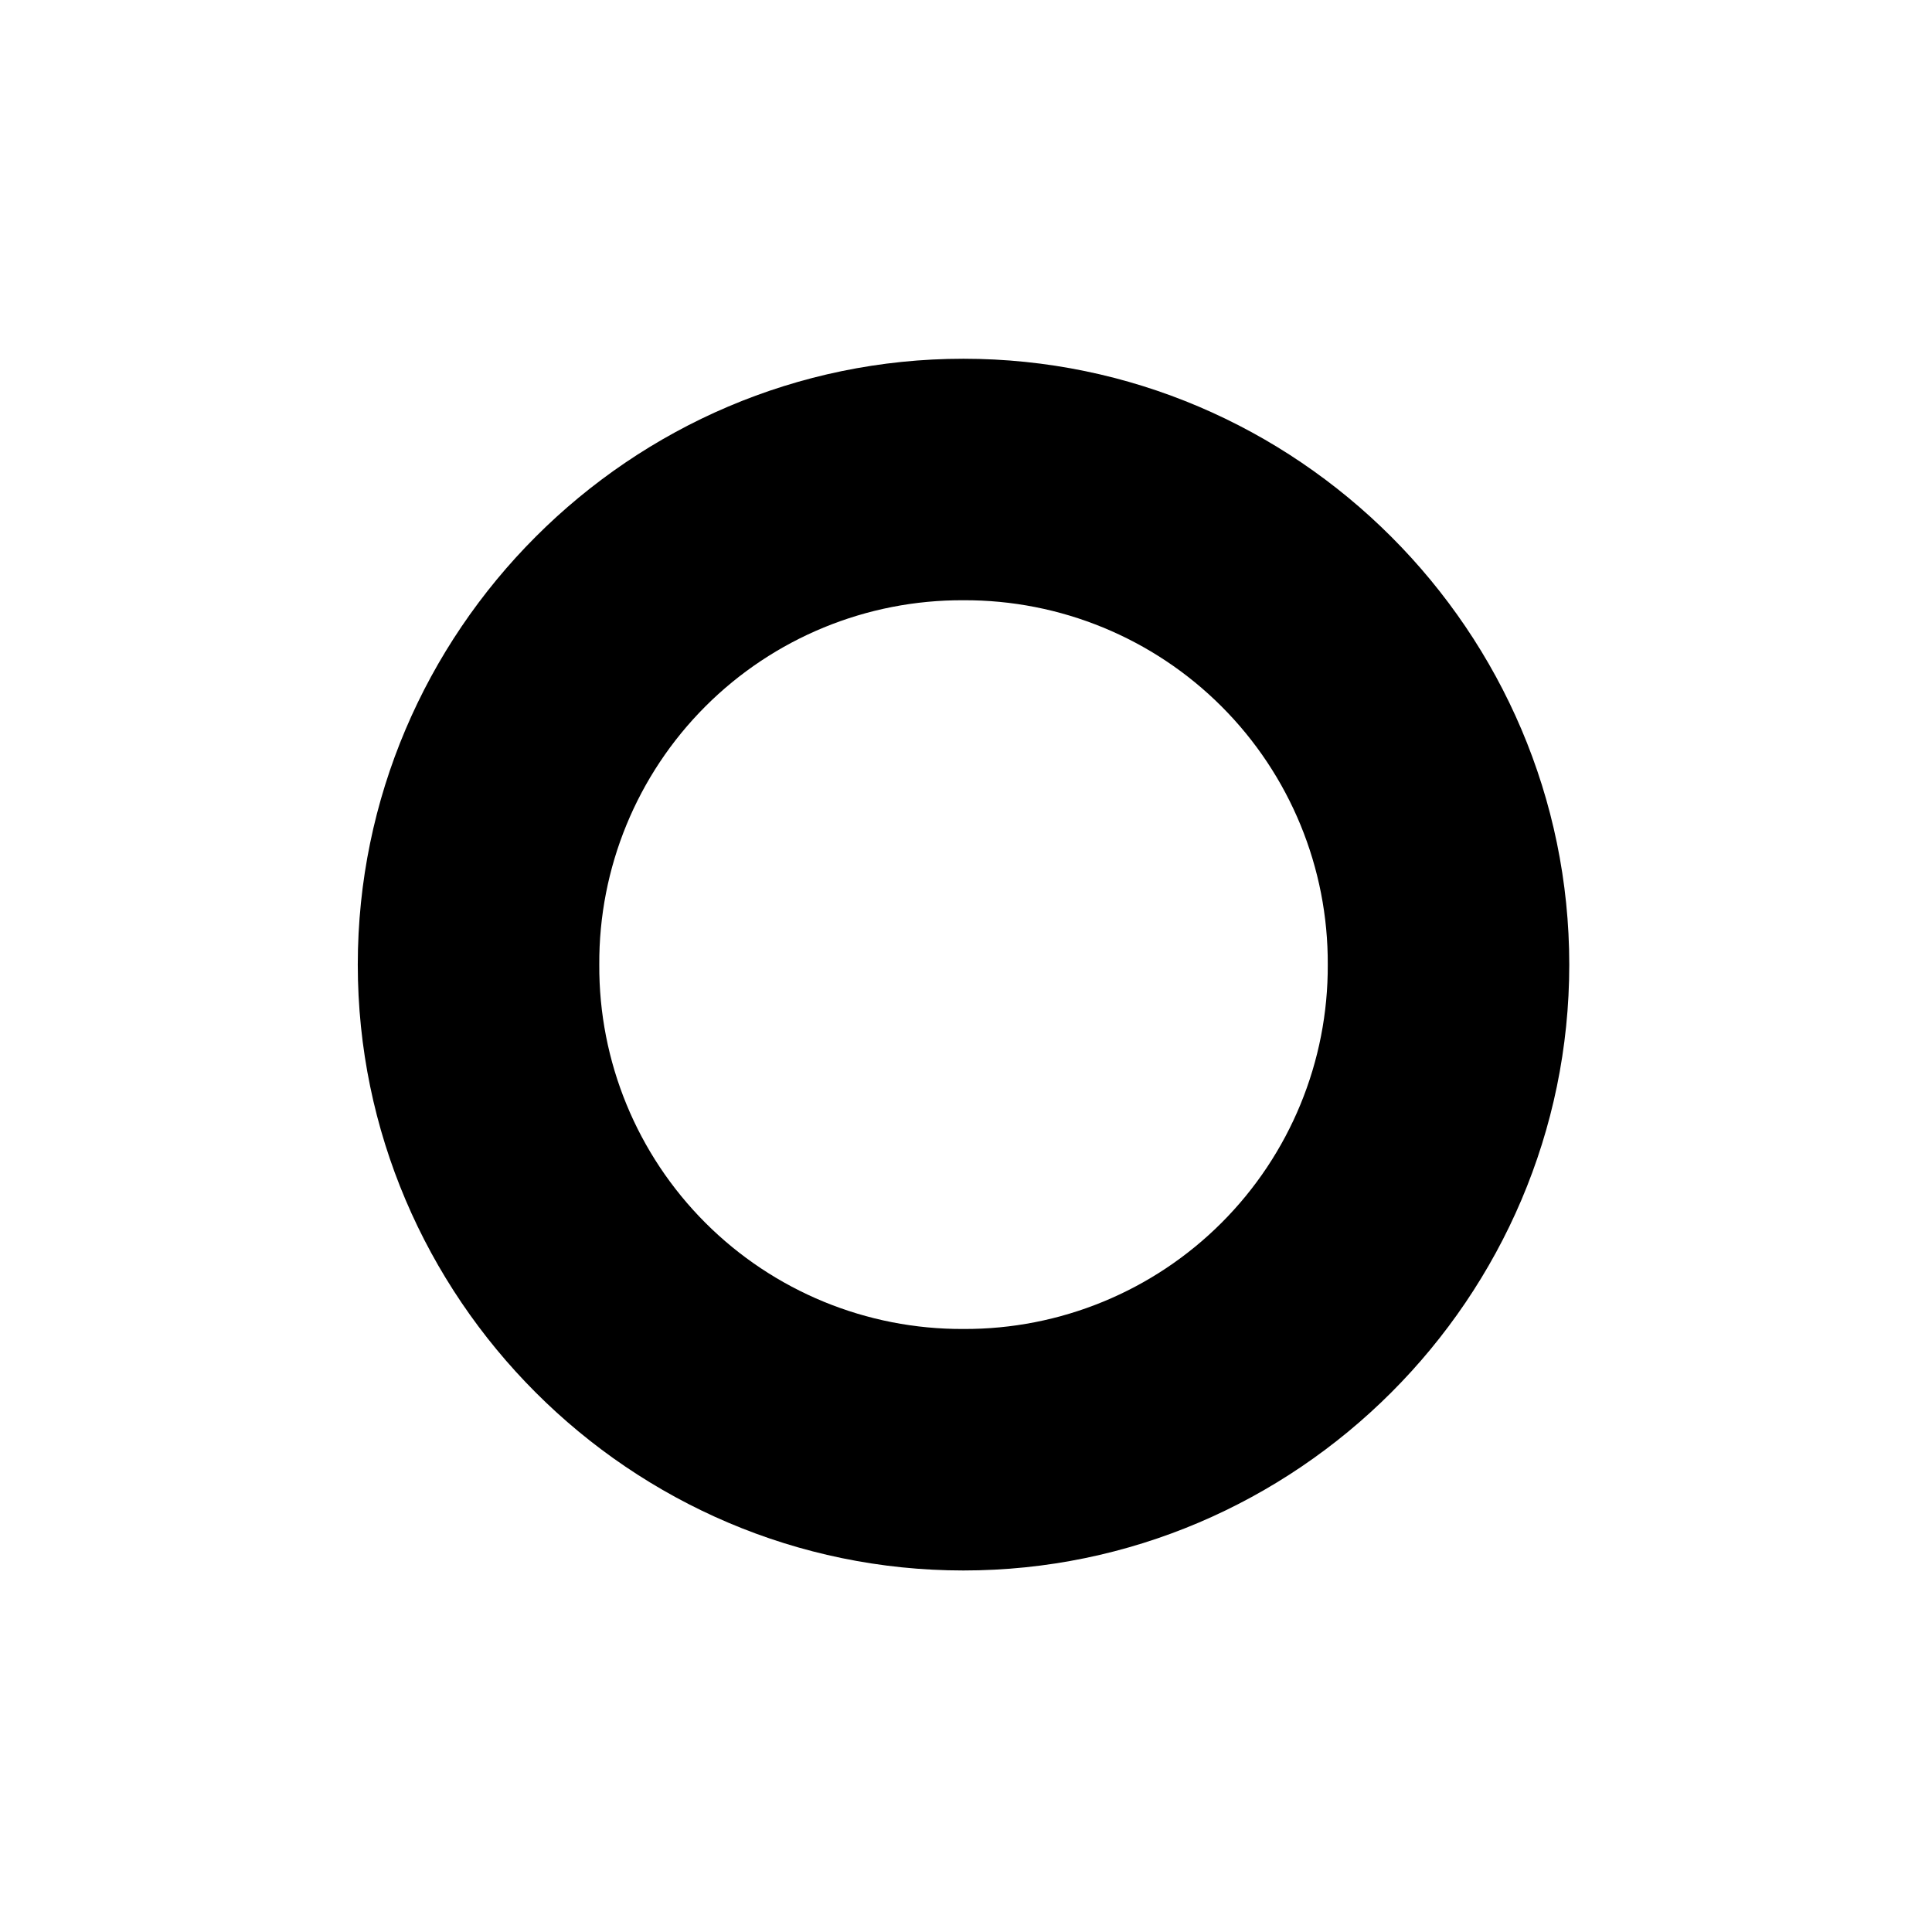
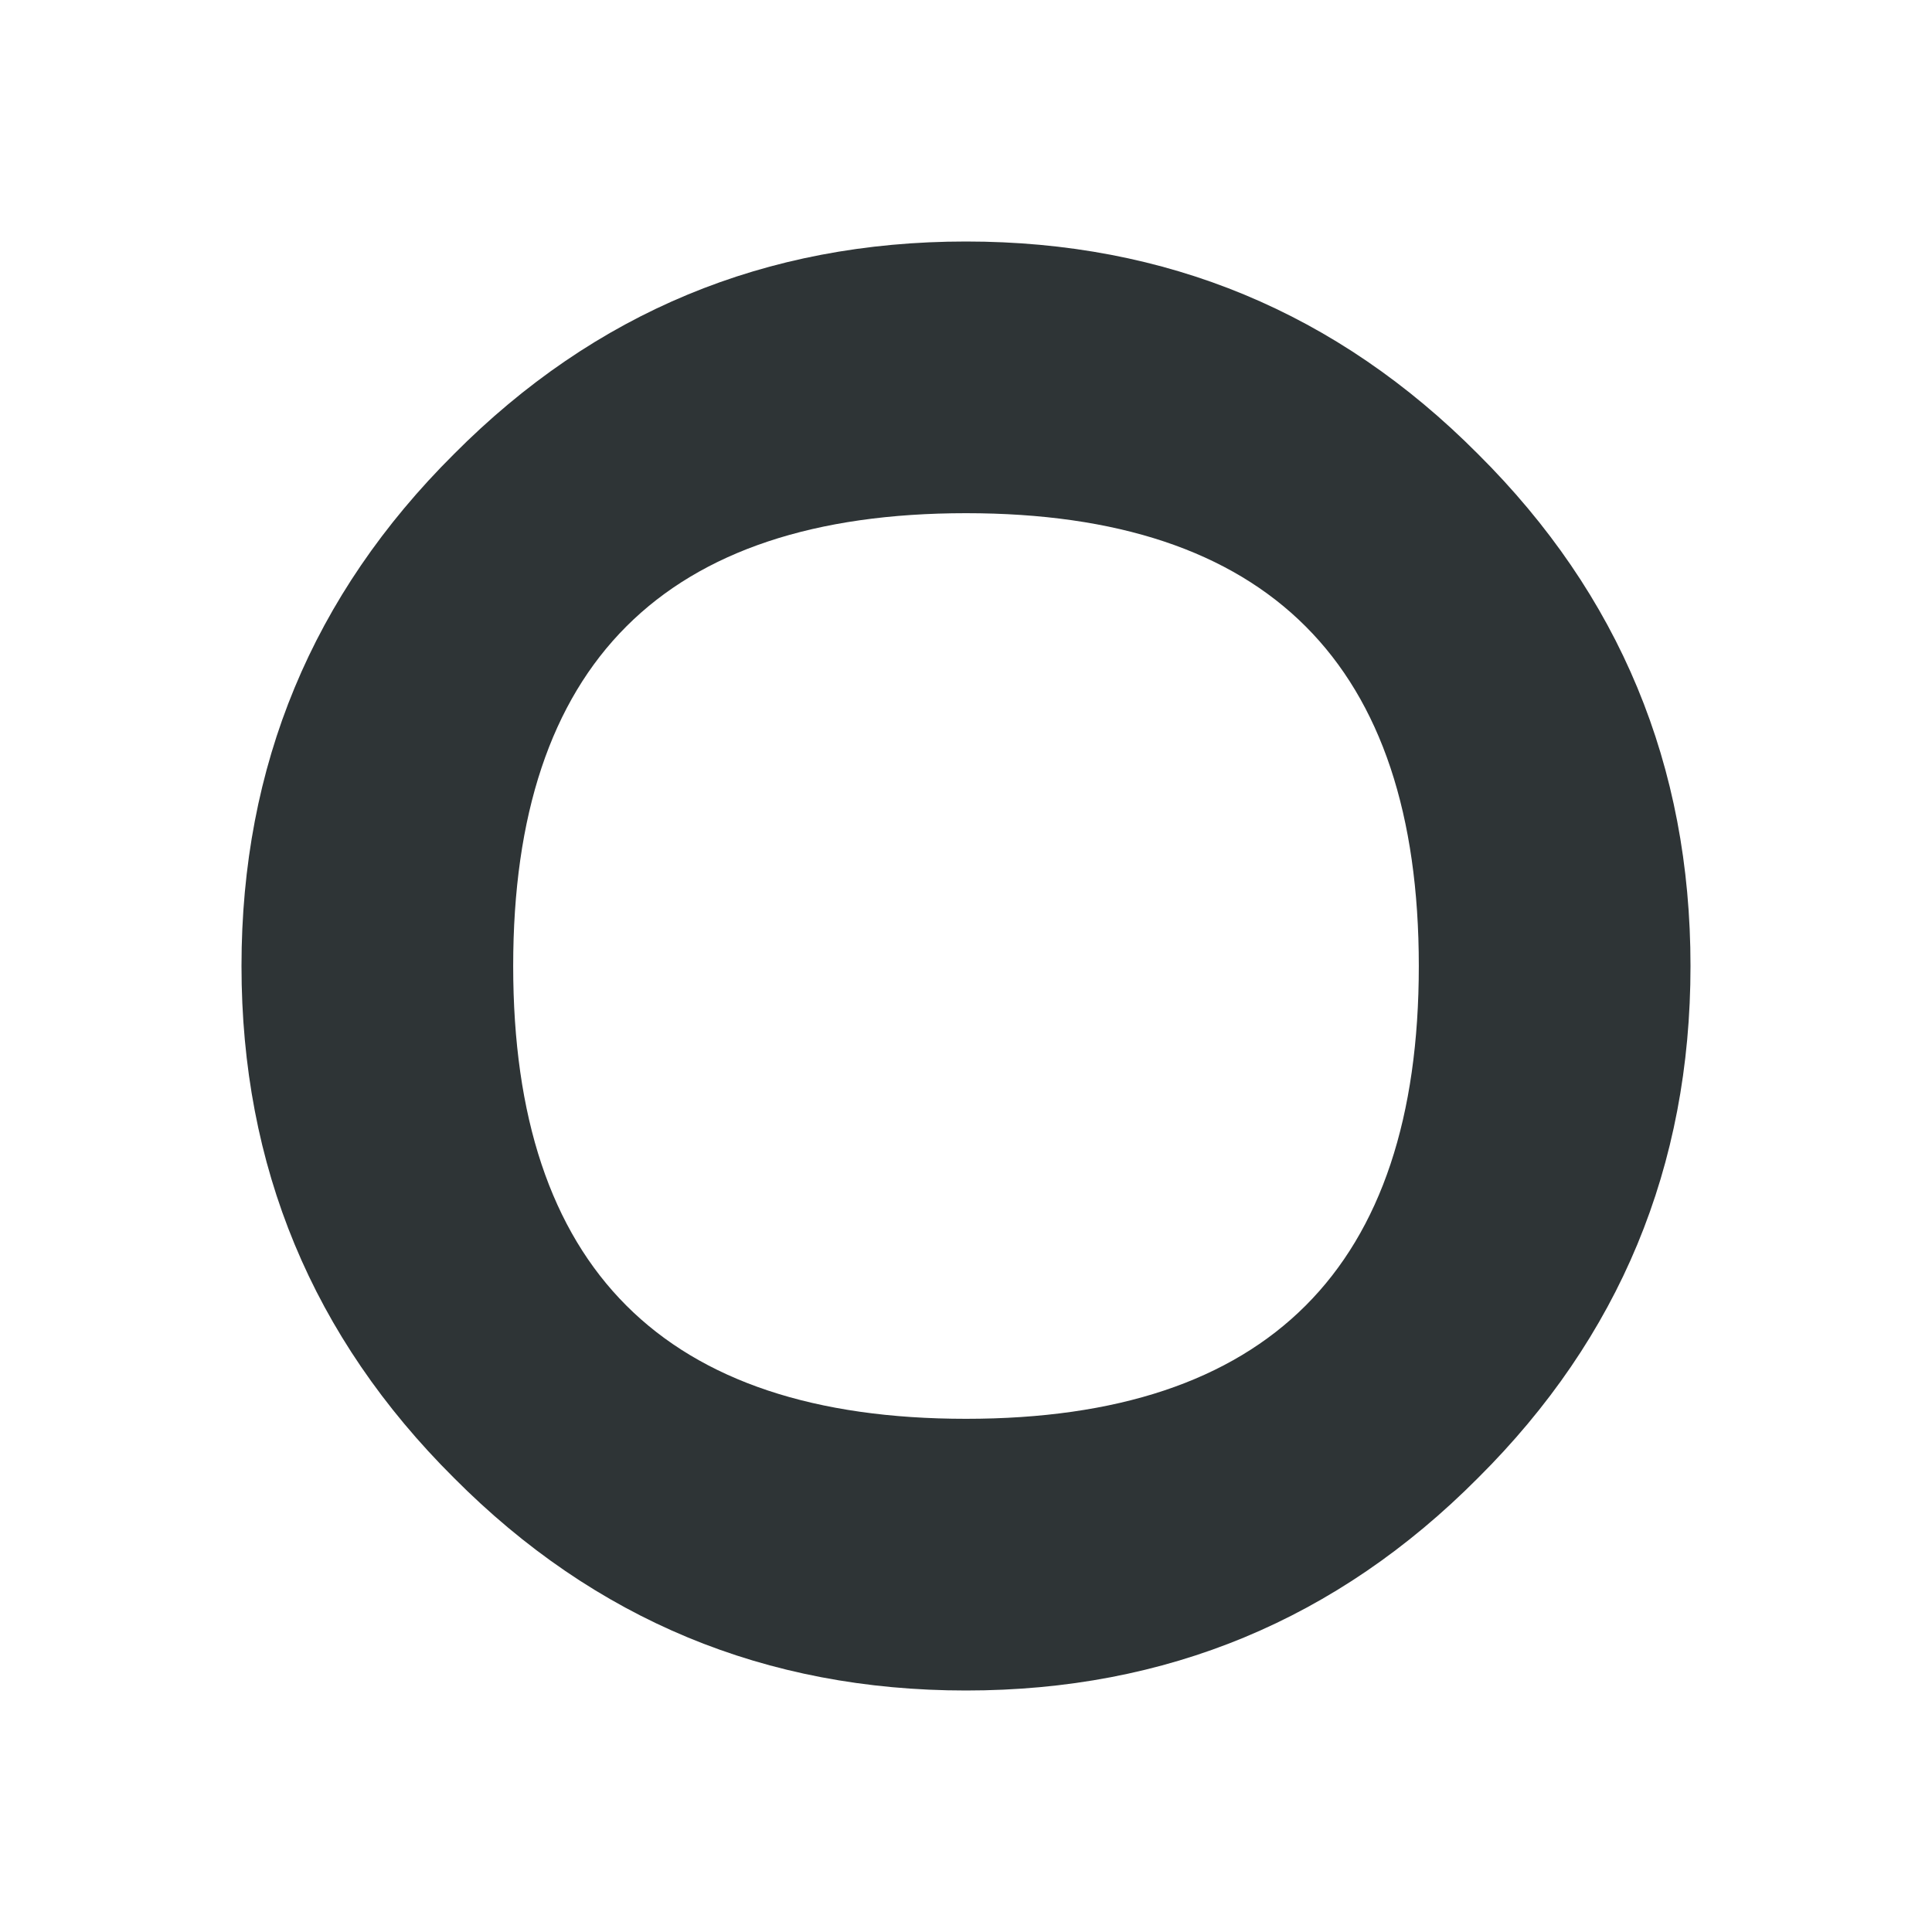
- <svg xmlns="http://www.w3.org/2000/svg" width="16" height="16">
-   <path style="color:#000;font-style:normal;font-variant:normal;font-weight:400;font-stretch:normal;font-size:medium;line-height:normal;font-family:sans-serif;font-variant-ligatures:normal;font-variant-position:normal;font-variant-caps:normal;font-variant-numeric:normal;font-variant-alternates:normal;font-variant-east-asian:normal;font-feature-settings:normal;font-variation-settings:normal;text-indent:0;text-align:start;text-decoration:none;text-decoration-line:none;text-decoration-style:solid;text-decoration-color:#000;letter-spacing:normal;word-spacing:normal;text-transform:none;writing-mode:lr-tb;direction:ltr;text-orientation:mixed;dominant-baseline:auto;baseline-shift:baseline;text-anchor:start;white-space:normal;shape-padding:0;shape-margin:0;inline-size:0;clip-rule:nonzero;display:inline;overflow:visible;visibility:visible;isolation:auto;mix-blend-mode:normal;color-interpolation:sRGB;color-interpolation-filters:linearRGB;solid-color:#000;solid-opacity:1;vector-effect:none;fill:#000;fill-opacity:1;fill-rule:nonzero;stroke:none;stroke-linecap:butt;stroke-linejoin:round;stroke-miterlimit:4;stroke-dasharray:none;stroke-dashoffset:0;stroke-opacity:1;marker:none;paint-order:normal;color-rendering:auto;image-rendering:auto;shape-rendering:auto;text-rendering:auto;enable-background:accumulate;stop-color:#000;stop-opacity:1;opacity:1" d="M7.979 295.738c-2.76 0-5.016 2.259-5.016 5.018s2.257 5.017 5.016 5.017c2.758 0 5.017-2.258 5.017-5.017 0-2.76-2.259-5.018-5.017-5.018zm0 2a3.003 3.003 0 0 1 3.017 3.018 3.003 3.003 0 0 1-3.017 3.017 3.001 3.001 0 0 1-3.016-3.017 3.001 3.001 0 0 1 3.016-3.018z" transform="translate(0 -292.767)" />
+ <svg xmlns="http://www.w3.org/2000/svg" width="16" height="16" viewBox="0 0 16 16" fill="#2e3436">
+   <path fill-rule="evenodd" d="M12.24 12.24Q14 10.49 14 8Q14 5.51 12.24 3.76Q10.49 2 8 2Q5.51 2 3.76 3.76Q2 5.51 2 8Q2 10.49 3.76 12.24Q5.51 14 8 14Q10.49 14 12.24 12.24ZM8 4.25Q11.75 4.25 11.75 8Q11.75 11.75 8 11.75Q4.25 11.75 4.25 8Q4.25 4.25 8 4.25Z" />
</svg>
